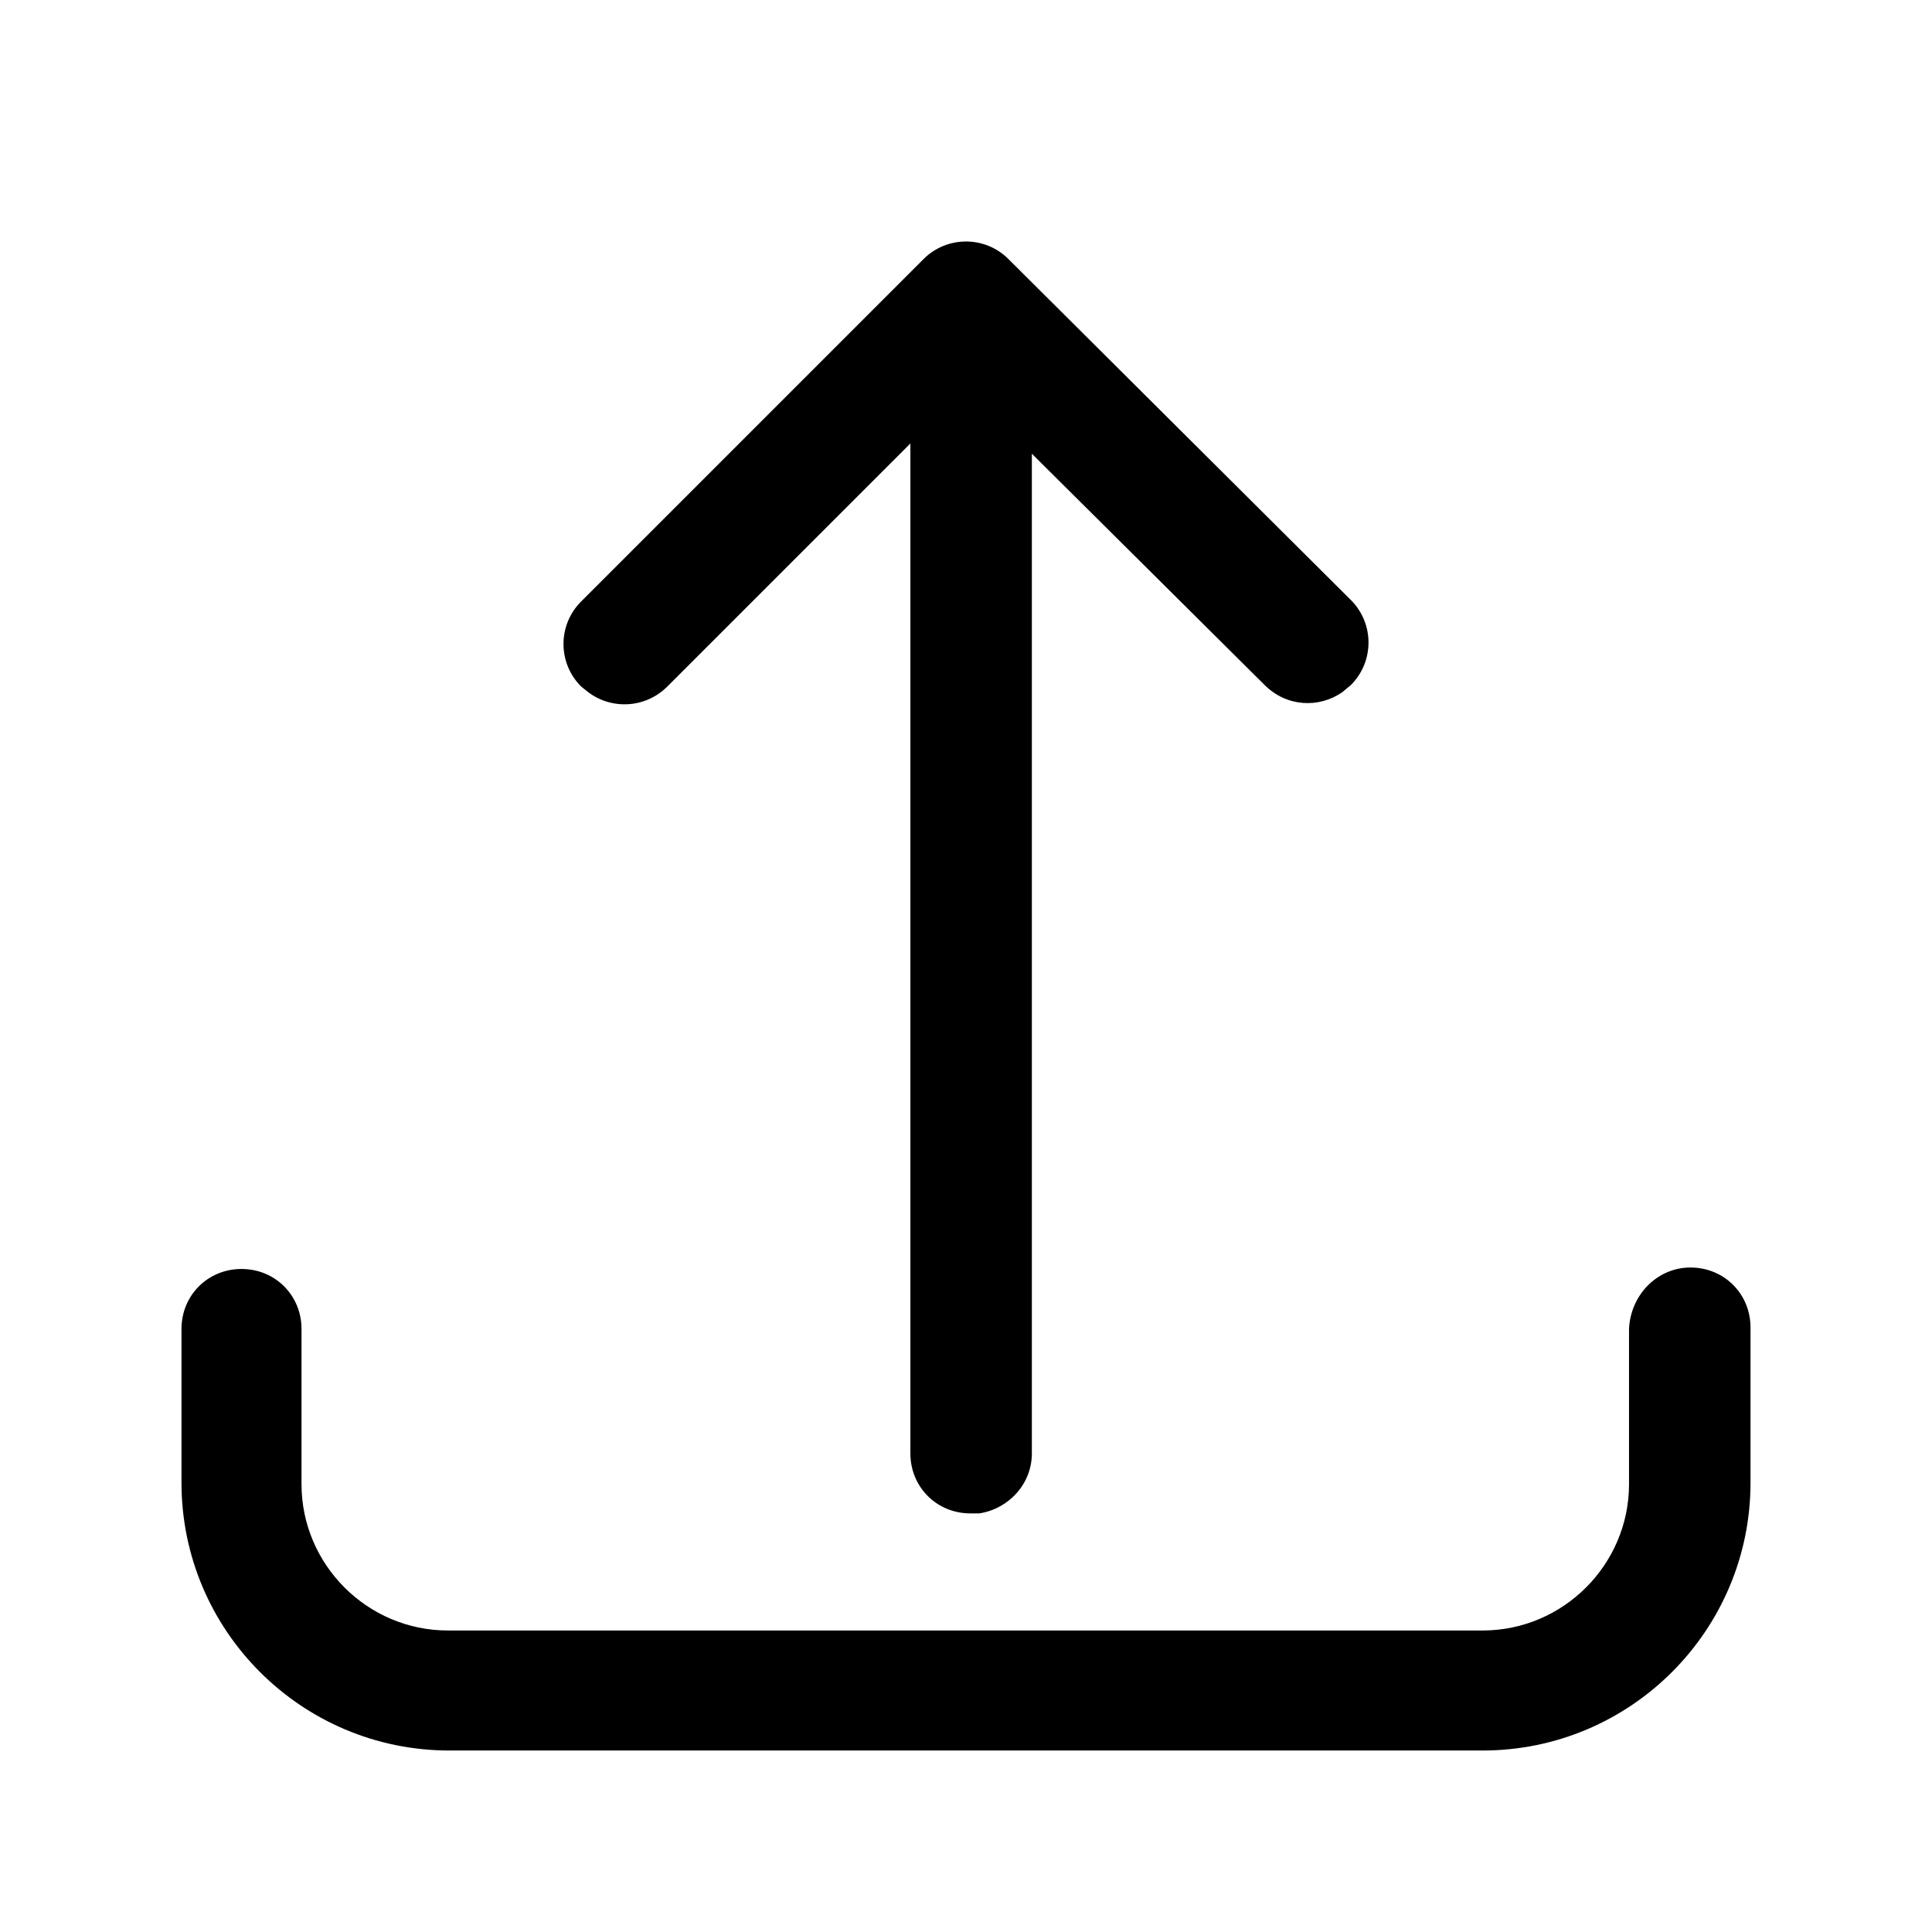
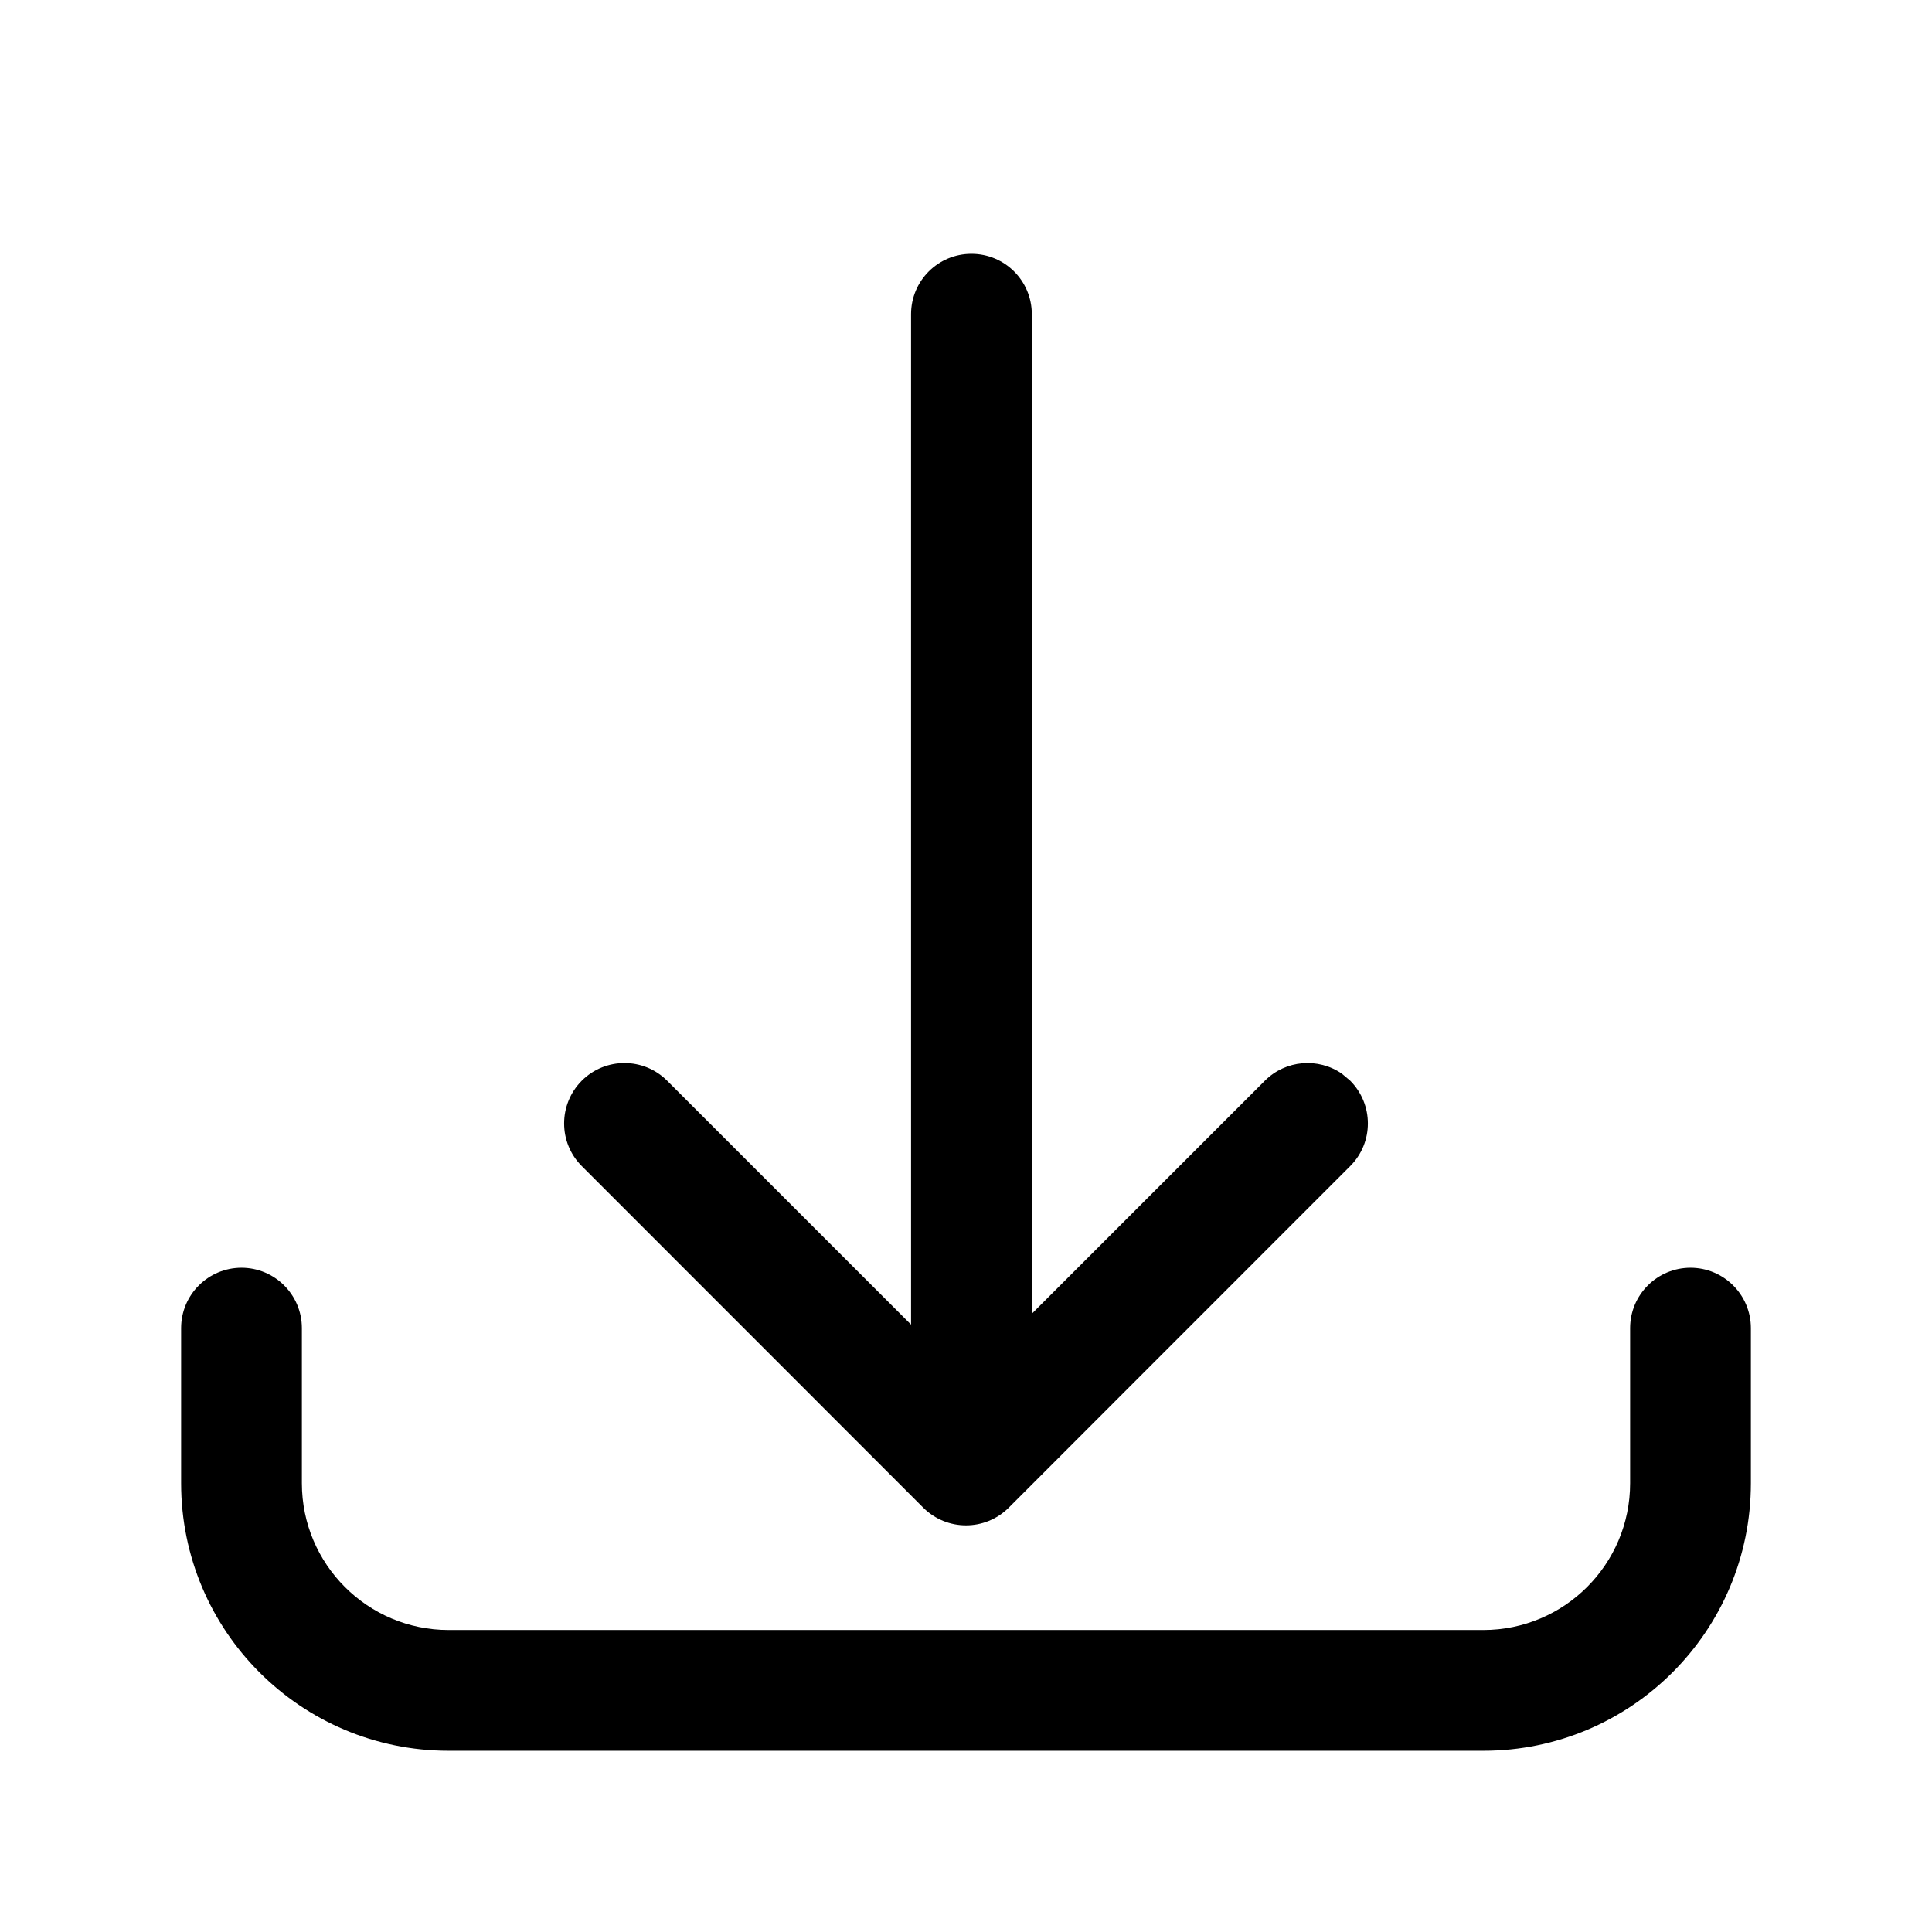
- <svg xmlns="http://www.w3.org/2000/svg" version="1.1" id="图层_1" x="0px" y="0px" viewBox="0 0 132 132" style="enable-background:new 0 0 132 132;" xml:space="preserve">
-   <style type="text/css">
- 	.st0{fill:none;}
- 	.st1{fill:currentColor;}
- </style>
-   <rect id="size" class="st0" width="132" height="132" />
-   <path id="形状结合" class="st1" d="M115.5,86.6c2.3,0,4.1,1.8,4.1,4.1v10.6c0,10.1-8.2,18.3-18.3,18.3H30.7  c-10.1,0-18.3-8.2-18.3-18.3V90.8c0-2.3,1.8-4.1,4.1-4.1s4.1,1.8,4.1,4.1v10.6c0,5.5,4.5,10,10,10h70.7c5.5,0,10-4.5,10-10V90.8  C111.4,88.5,113.2,86.6,115.5,86.6z M63.1,17.7c1.6-1.6,4.2-1.6,5.8,0L92.3,41c1.6,1.6,1.6,4.2,0,5.8l-0.6,0.5  c-1.6,1.1-3.8,1-5.3-0.5L70.5,31l0,68.3c0,2.1-1.6,3.8-3.6,4.1l-0.6,0c-2.3,0-4.1-1.8-4.1-4.1l0-69L45.6,46.9  c-1.5,1.5-3.8,1.6-5.4,0.4l-0.5-0.4c-1.6-1.6-1.6-4.2,0-5.8L63.1,17.7z" />
+ <svg xmlns="http://www.w3.org/2000/svg" viewBox="0 0 16 16" width="16" height="16" fill="none">
+   <rect id="导入" width="16" height="16" x="0" y="0" />
+   <rect id="下载-download" width="16" height="16" x="0" y="0" />
+   <path id="形状结合" d="M14 10.499C14.276 10.499 14.5 10.723 14.5 10.999L14.5 12.283C14.5 13.507 13.508 14.499 12.284 14.499L3.716 14.499C2.492 14.499 1.5 13.507 1.5 12.283L1.5 10.999C1.5 10.723 1.724 10.499 2 10.499C2.276 10.499 2.5 10.723 2.5 10.999L2.5 12.283C2.5 12.955 3.045 13.499 3.716 13.499L12.284 13.499C12.955 13.499 13.5 12.955 13.5 12.283L13.5 10.999C13.5 10.723 13.724 10.499 14 10.499ZM8.045 2.102C8.321 2.102 8.545 2.325 8.545 2.602L8.545 10.88L10.475 8.95C10.648 8.777 10.918 8.757 11.113 8.892L11.182 8.95C11.377 9.146 11.377 9.462 11.182 9.657L8.354 12.486C8.158 12.681 7.842 12.681 7.646 12.486L4.818 9.657C4.623 9.462 4.623 9.146 4.818 8.95C5.013 8.755 5.33 8.755 5.525 8.95L7.545 10.97L7.545 2.602C7.545 2.325 7.769 2.102 8.045 2.102Z" fill="currentColor" fill-rule="nonzero" />
</svg>
